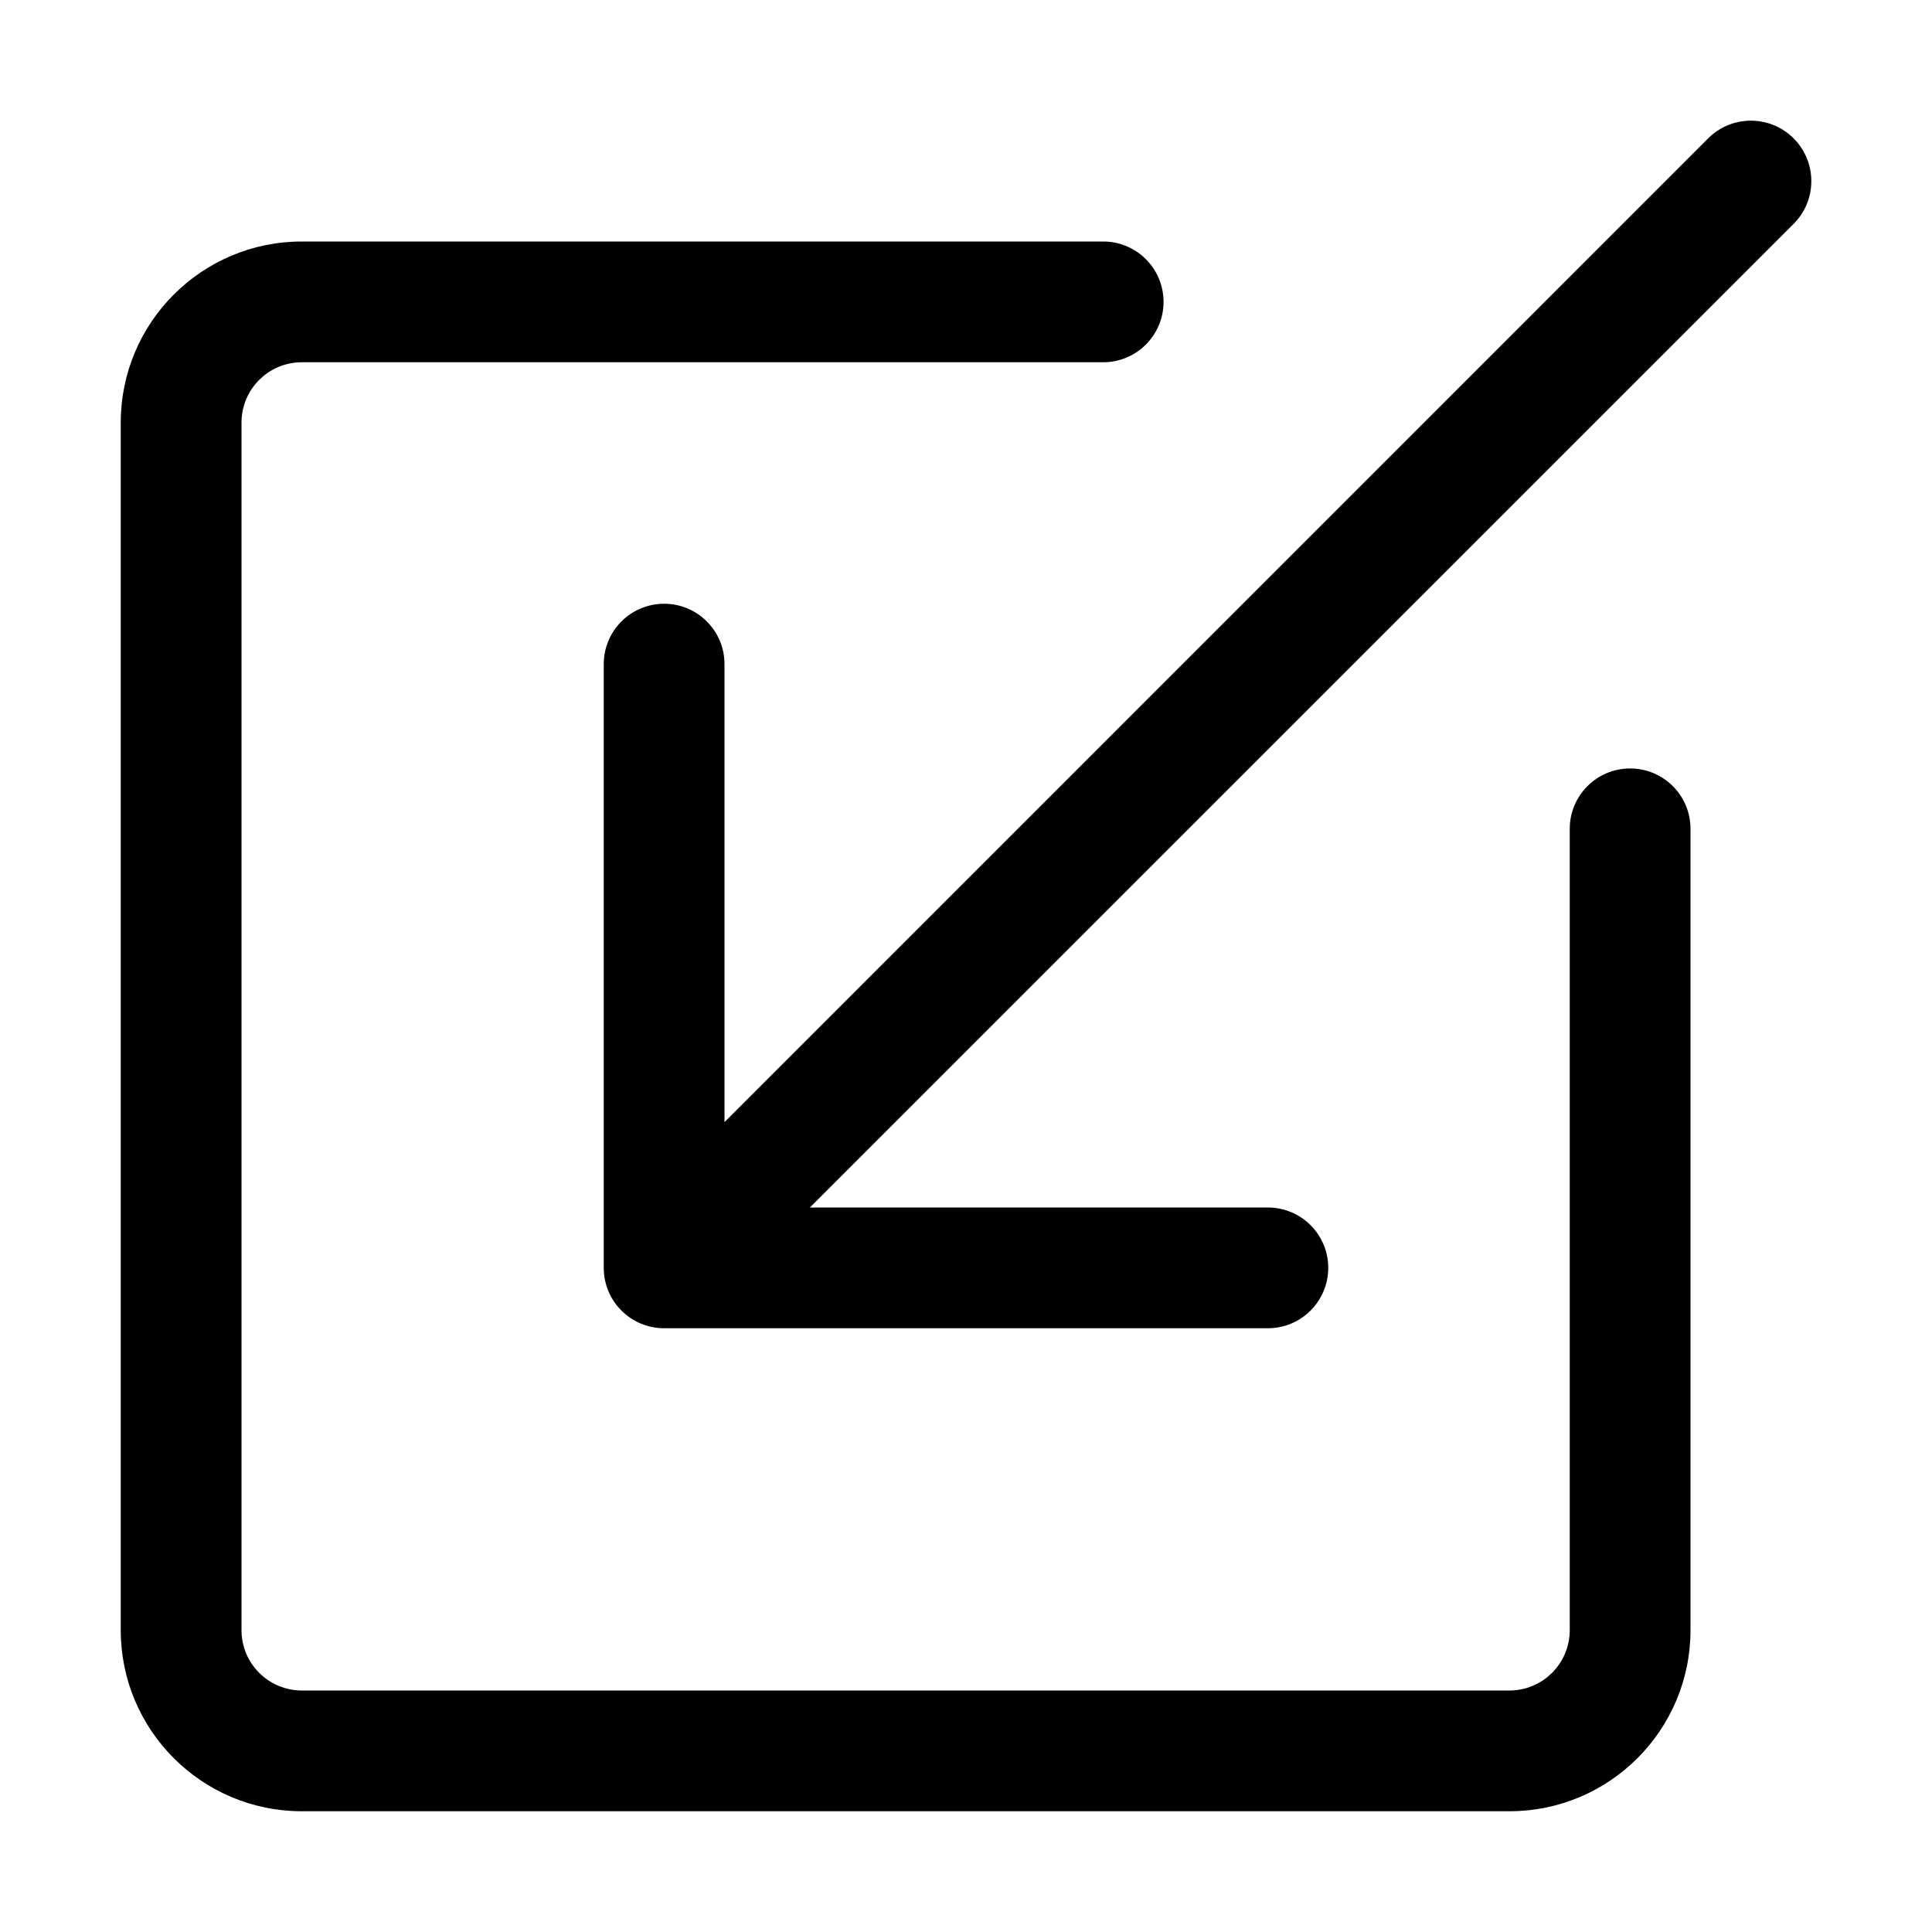
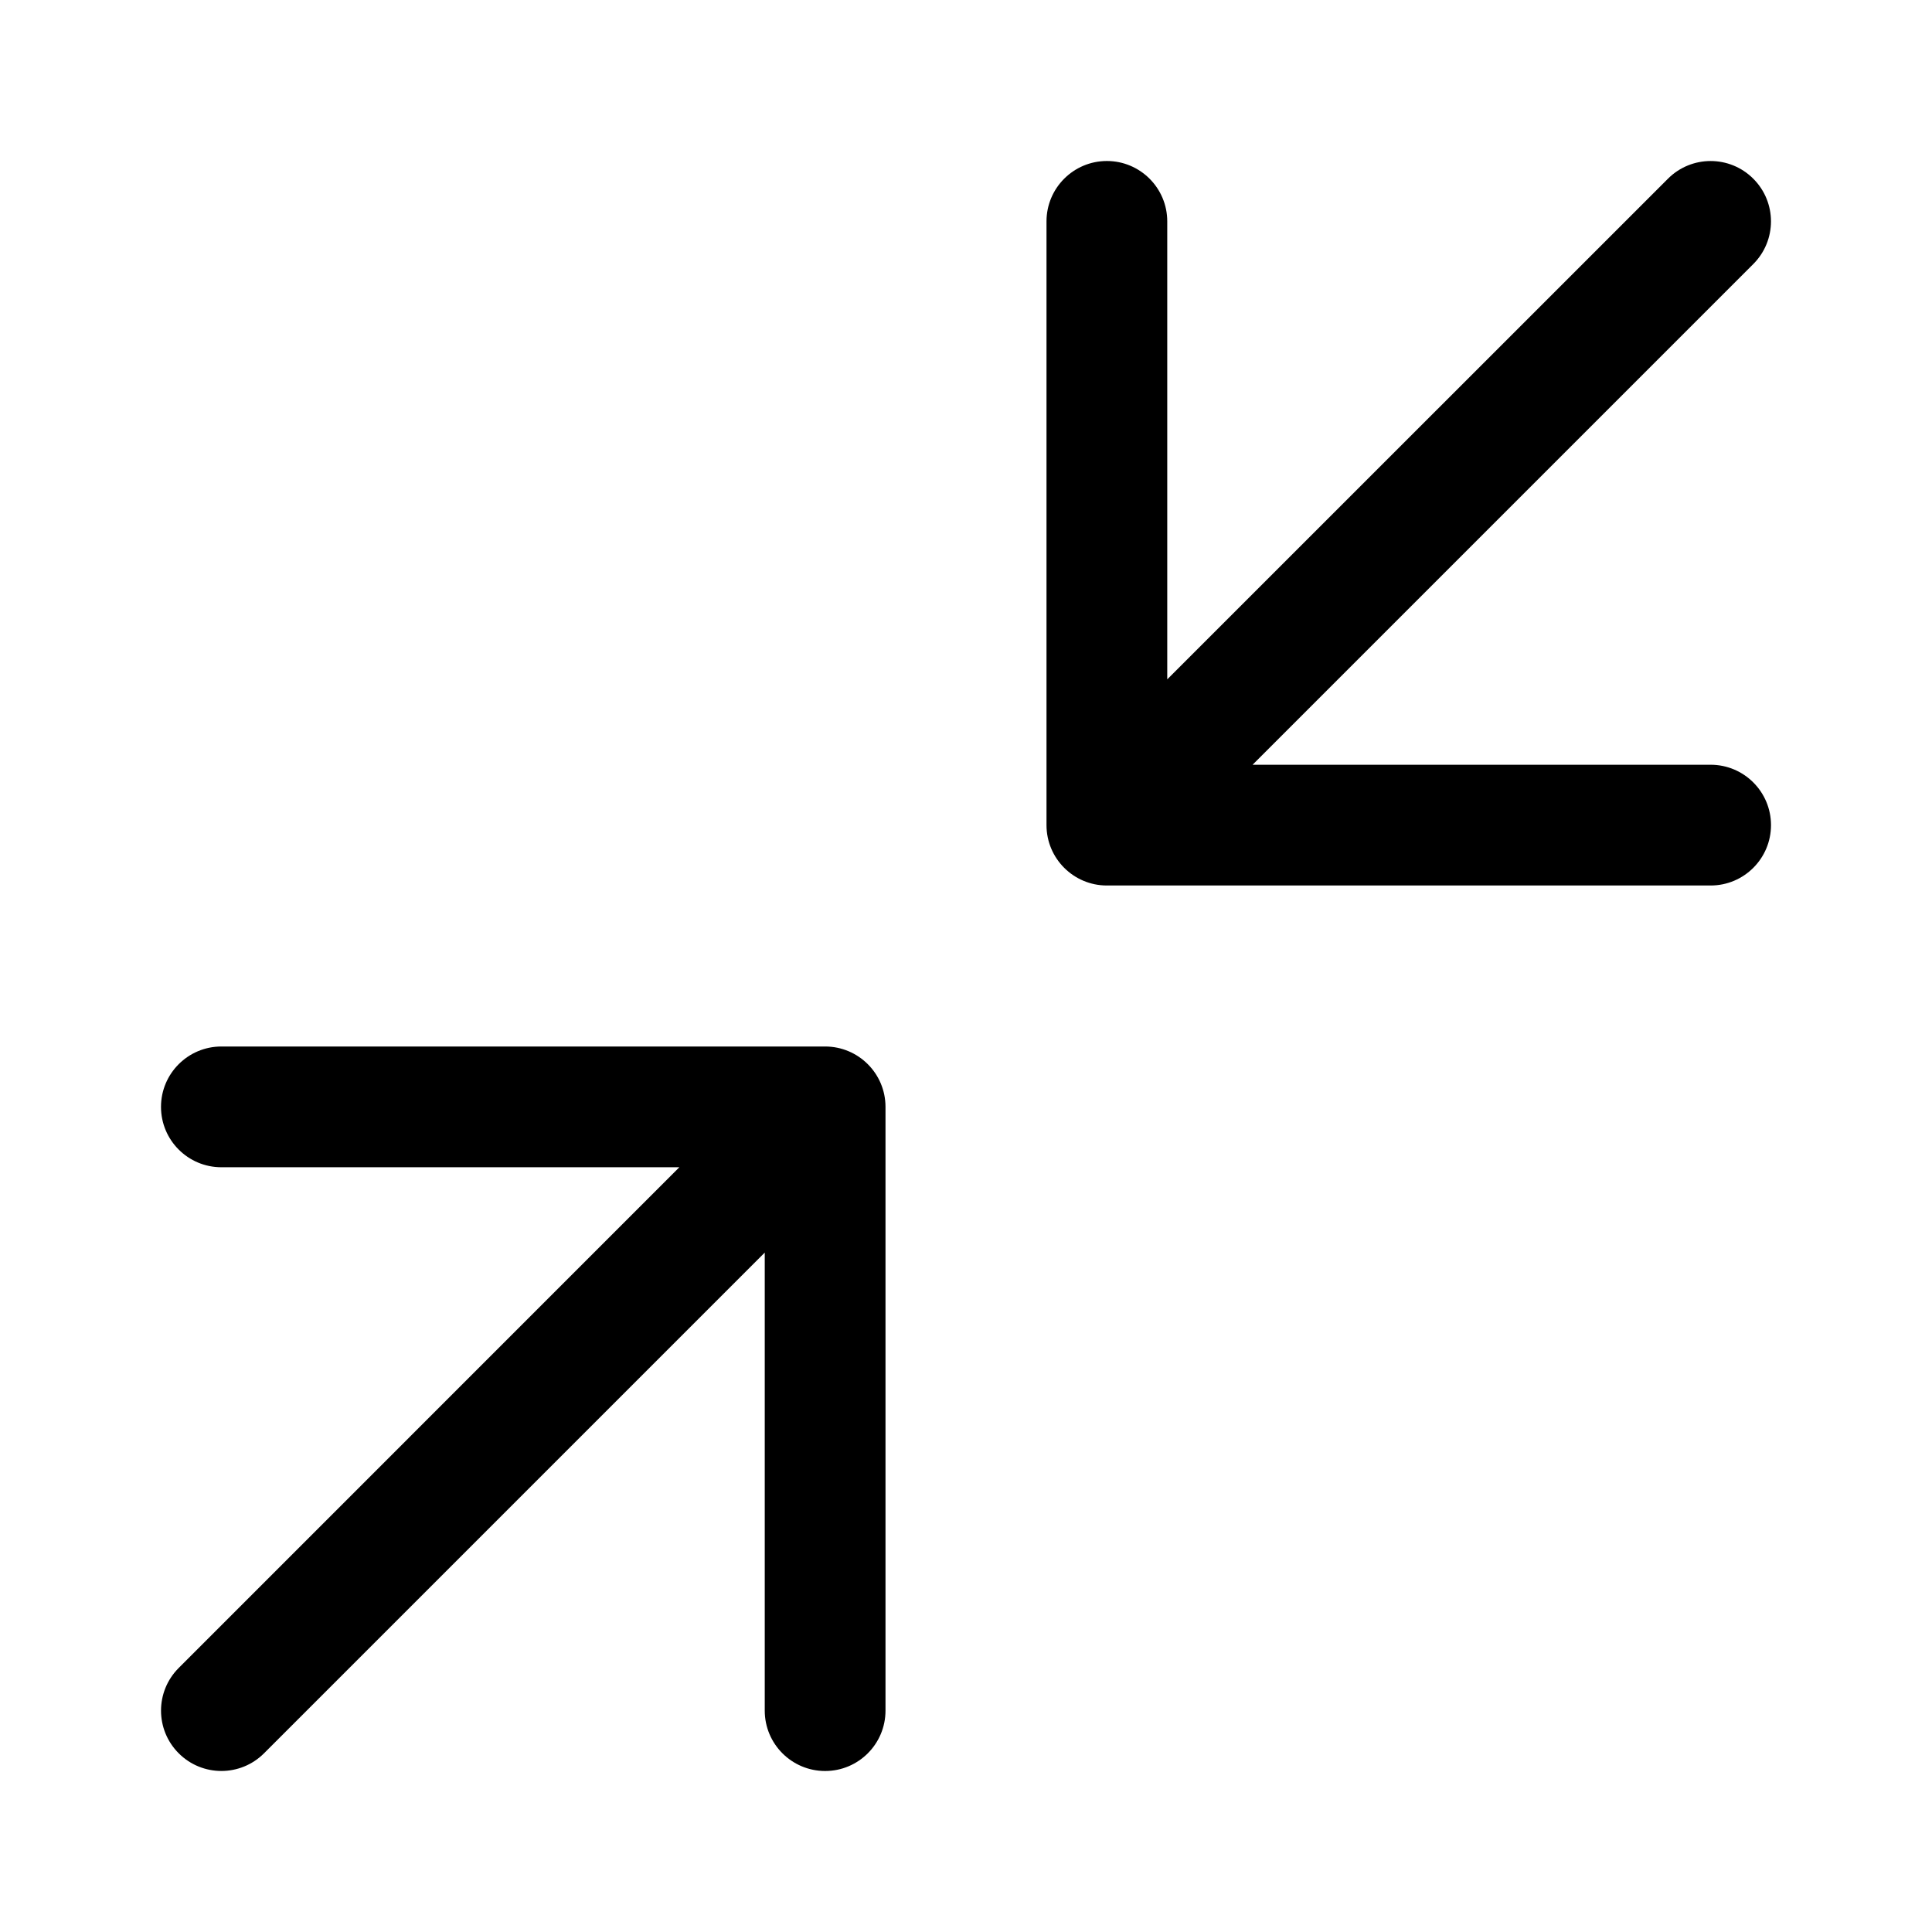
- <svg xmlns="http://www.w3.org/2000/svg" width="16" height="16" fill="currentColor" class="bi bi-box-arrow-in-down-left" viewBox="0 0 16 16">
-   <path fill-rule="evenodd" d="M9.636 2.5a.5.5 0 0 0-.5-.5H2.5A1.5 1.5 0 0 0 1 3.5v10A1.5 1.5 0 0 0 2.5 15h10a1.5 1.5 0 0 0 1.5-1.5V6.864a.5.5 0 0 0-1 0V13.5a.5.5 0 0 1-.5.5h-10a.5.5 0 0 1-.5-.5v-10a.5.5 0 0 1 .5-.5h6.636a.5.5 0 0 0 .5-.5z" />
-   <path fill-rule="evenodd" d="M5 10.5a.5.5 0 0 0 .5.5h5a.5.5 0 0 0 0-1H6.707l8.147-8.146a.5.5 0 0 0-.708-.708L6 9.293V5.5a.5.5 0 0 0-1 0v5z" />
+ <svg xmlns="http://www.w3.org/2000/svg" width="24" height="24" viewBox="0 0 24 24" fill="none">
+   <path d="M10.25 13C10.664 13 11 13.336 11 13.75V21.25C11 21.664 10.664 22 10.25 22C9.836 22 9.5 21.664 9.5 21.25V15.56L3.28 21.78C2.987 22.073 2.513 22.073 2.22 21.78C1.927 21.487 1.927 21.013 2.22 20.72L8.439 14.5H2.75C2.336 14.5 2 14.164 2 13.75C2 13.336 2.336 13 2.75 13H10.25ZM20.72 2.22C21.013 1.927 21.487 1.927 21.78 2.22C22.073 2.513 22.073 2.987 21.78 3.28L15.56 9.5H21.25C21.664 9.5 22 9.836 22 10.25C22 10.664 21.664 11 21.25 11H13.75C13.336 11 13 10.664 13 10.25V2.75C13 2.336 13.336 2 13.75 2C14.164 2 14.5 2.336 14.5 2.75V8.439L20.72 2.22Z" fill="currentColor" />
</svg>
